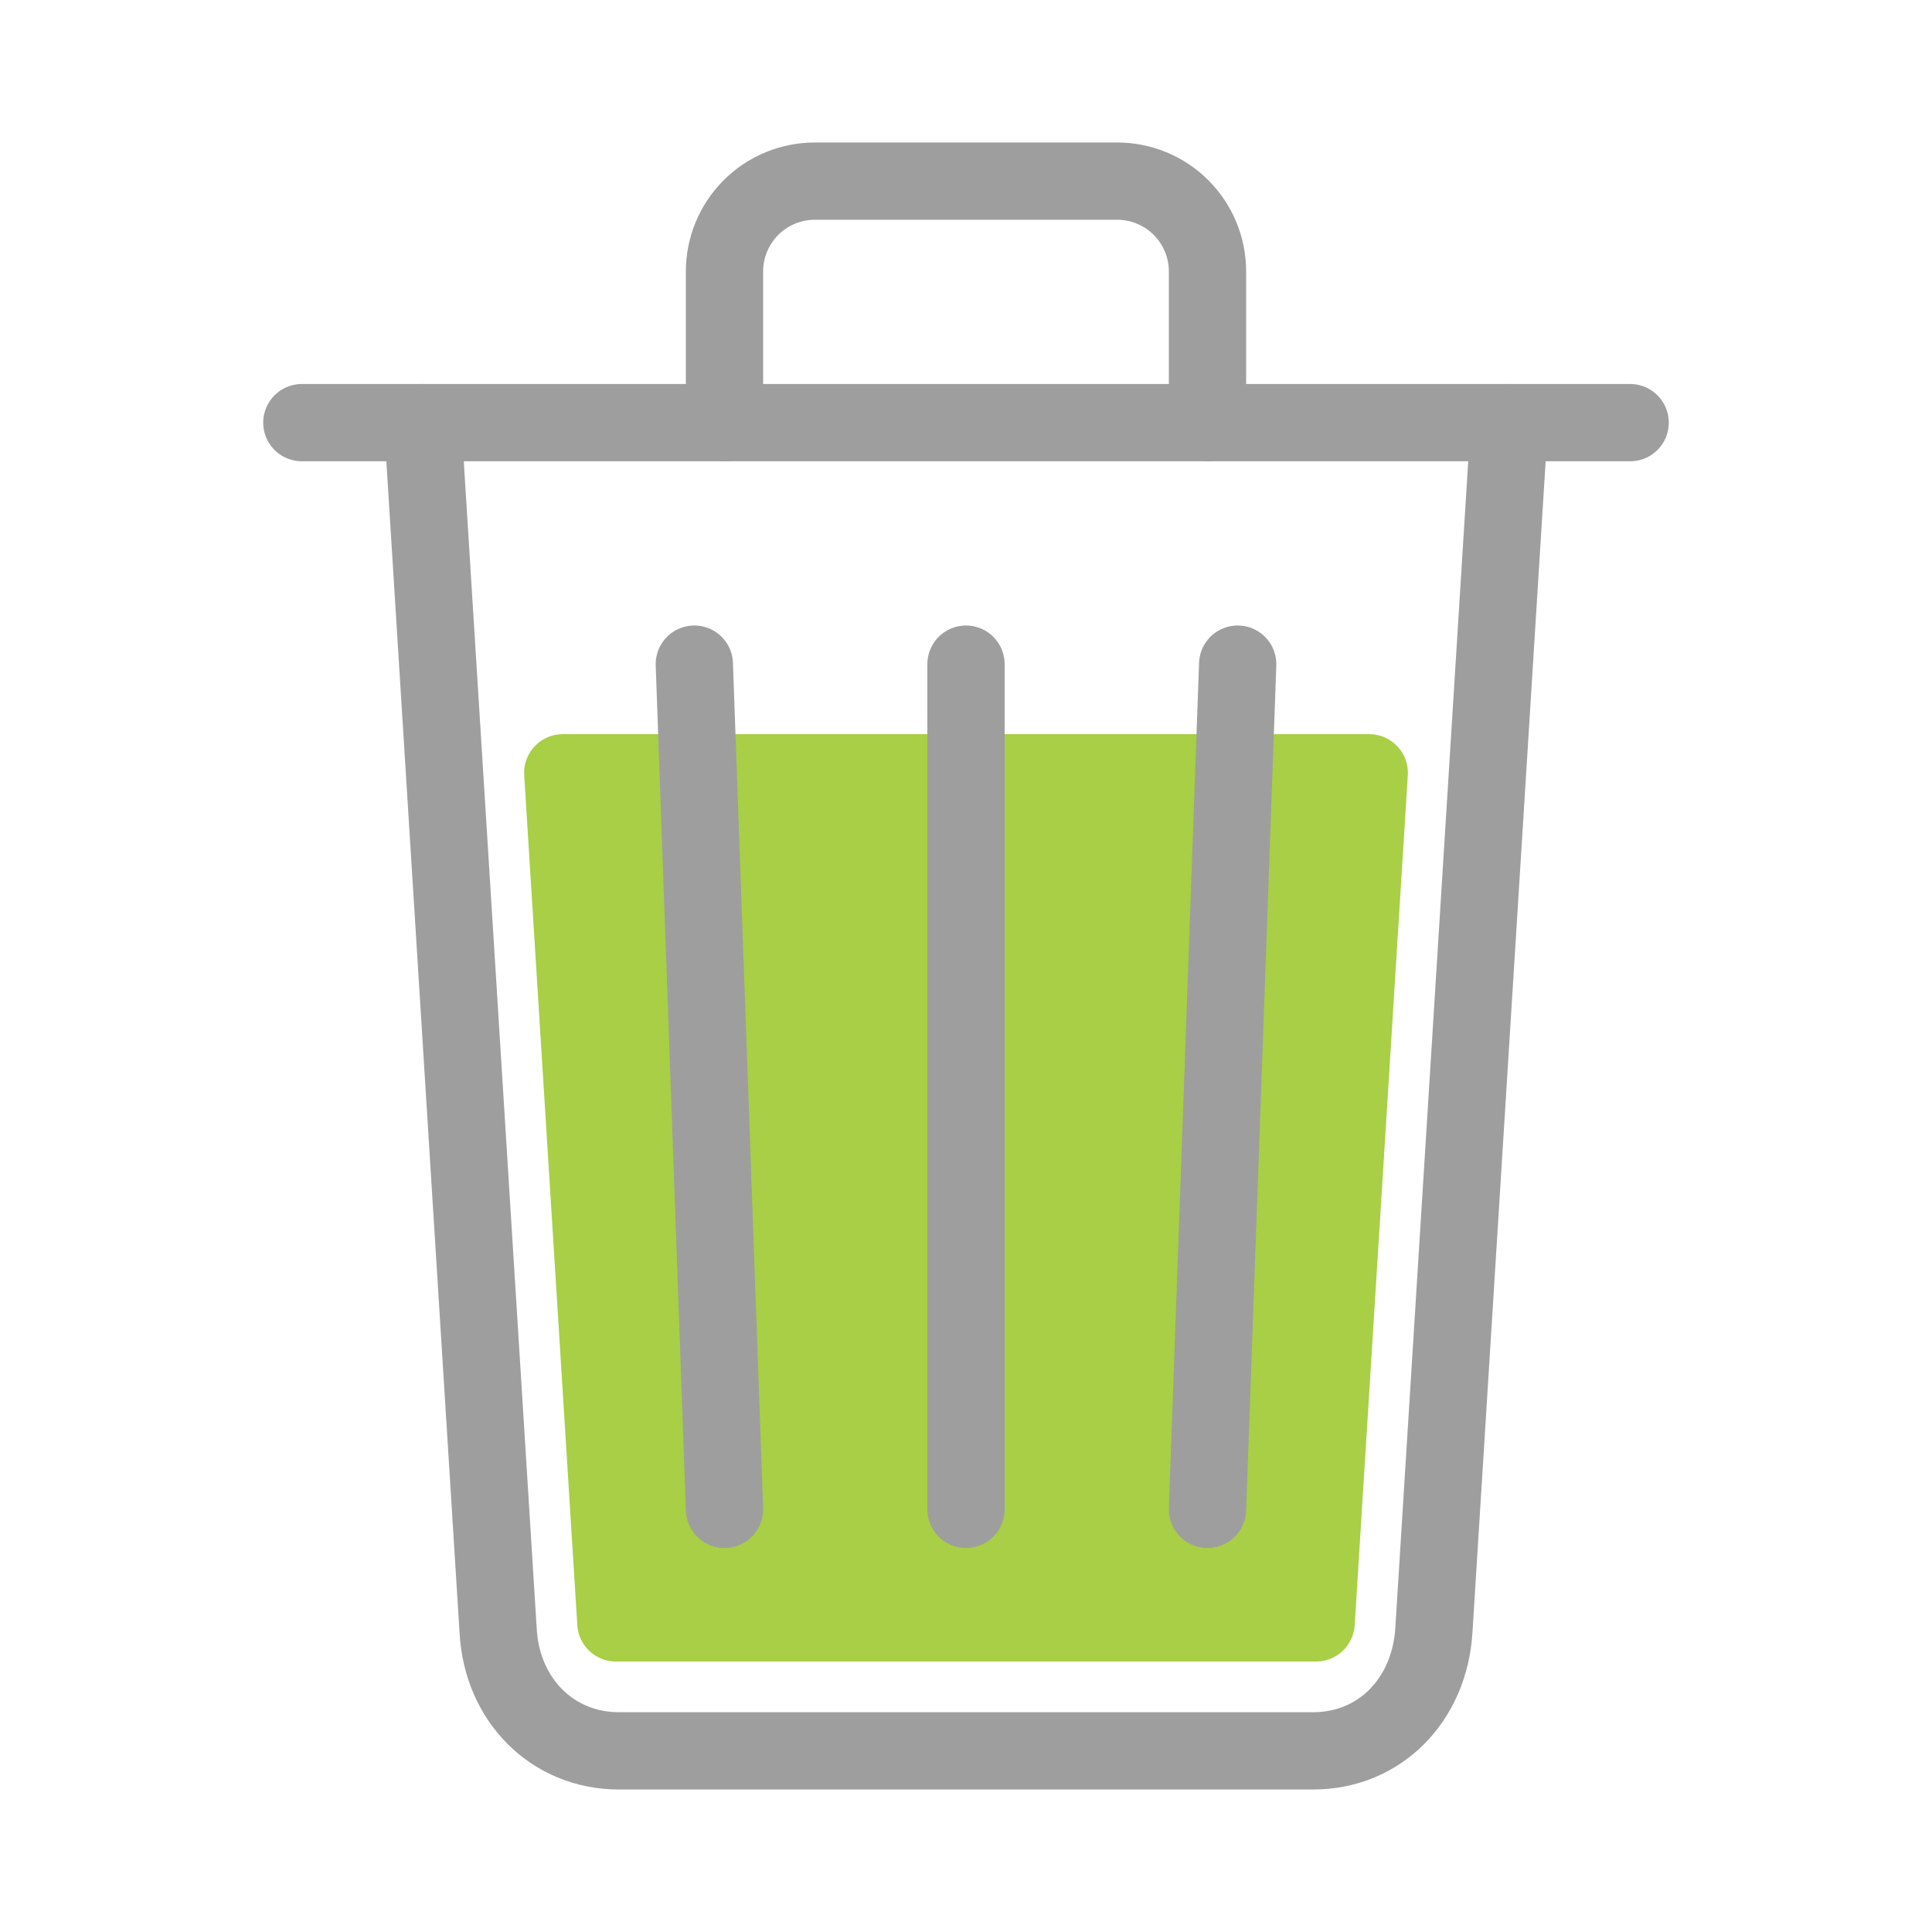
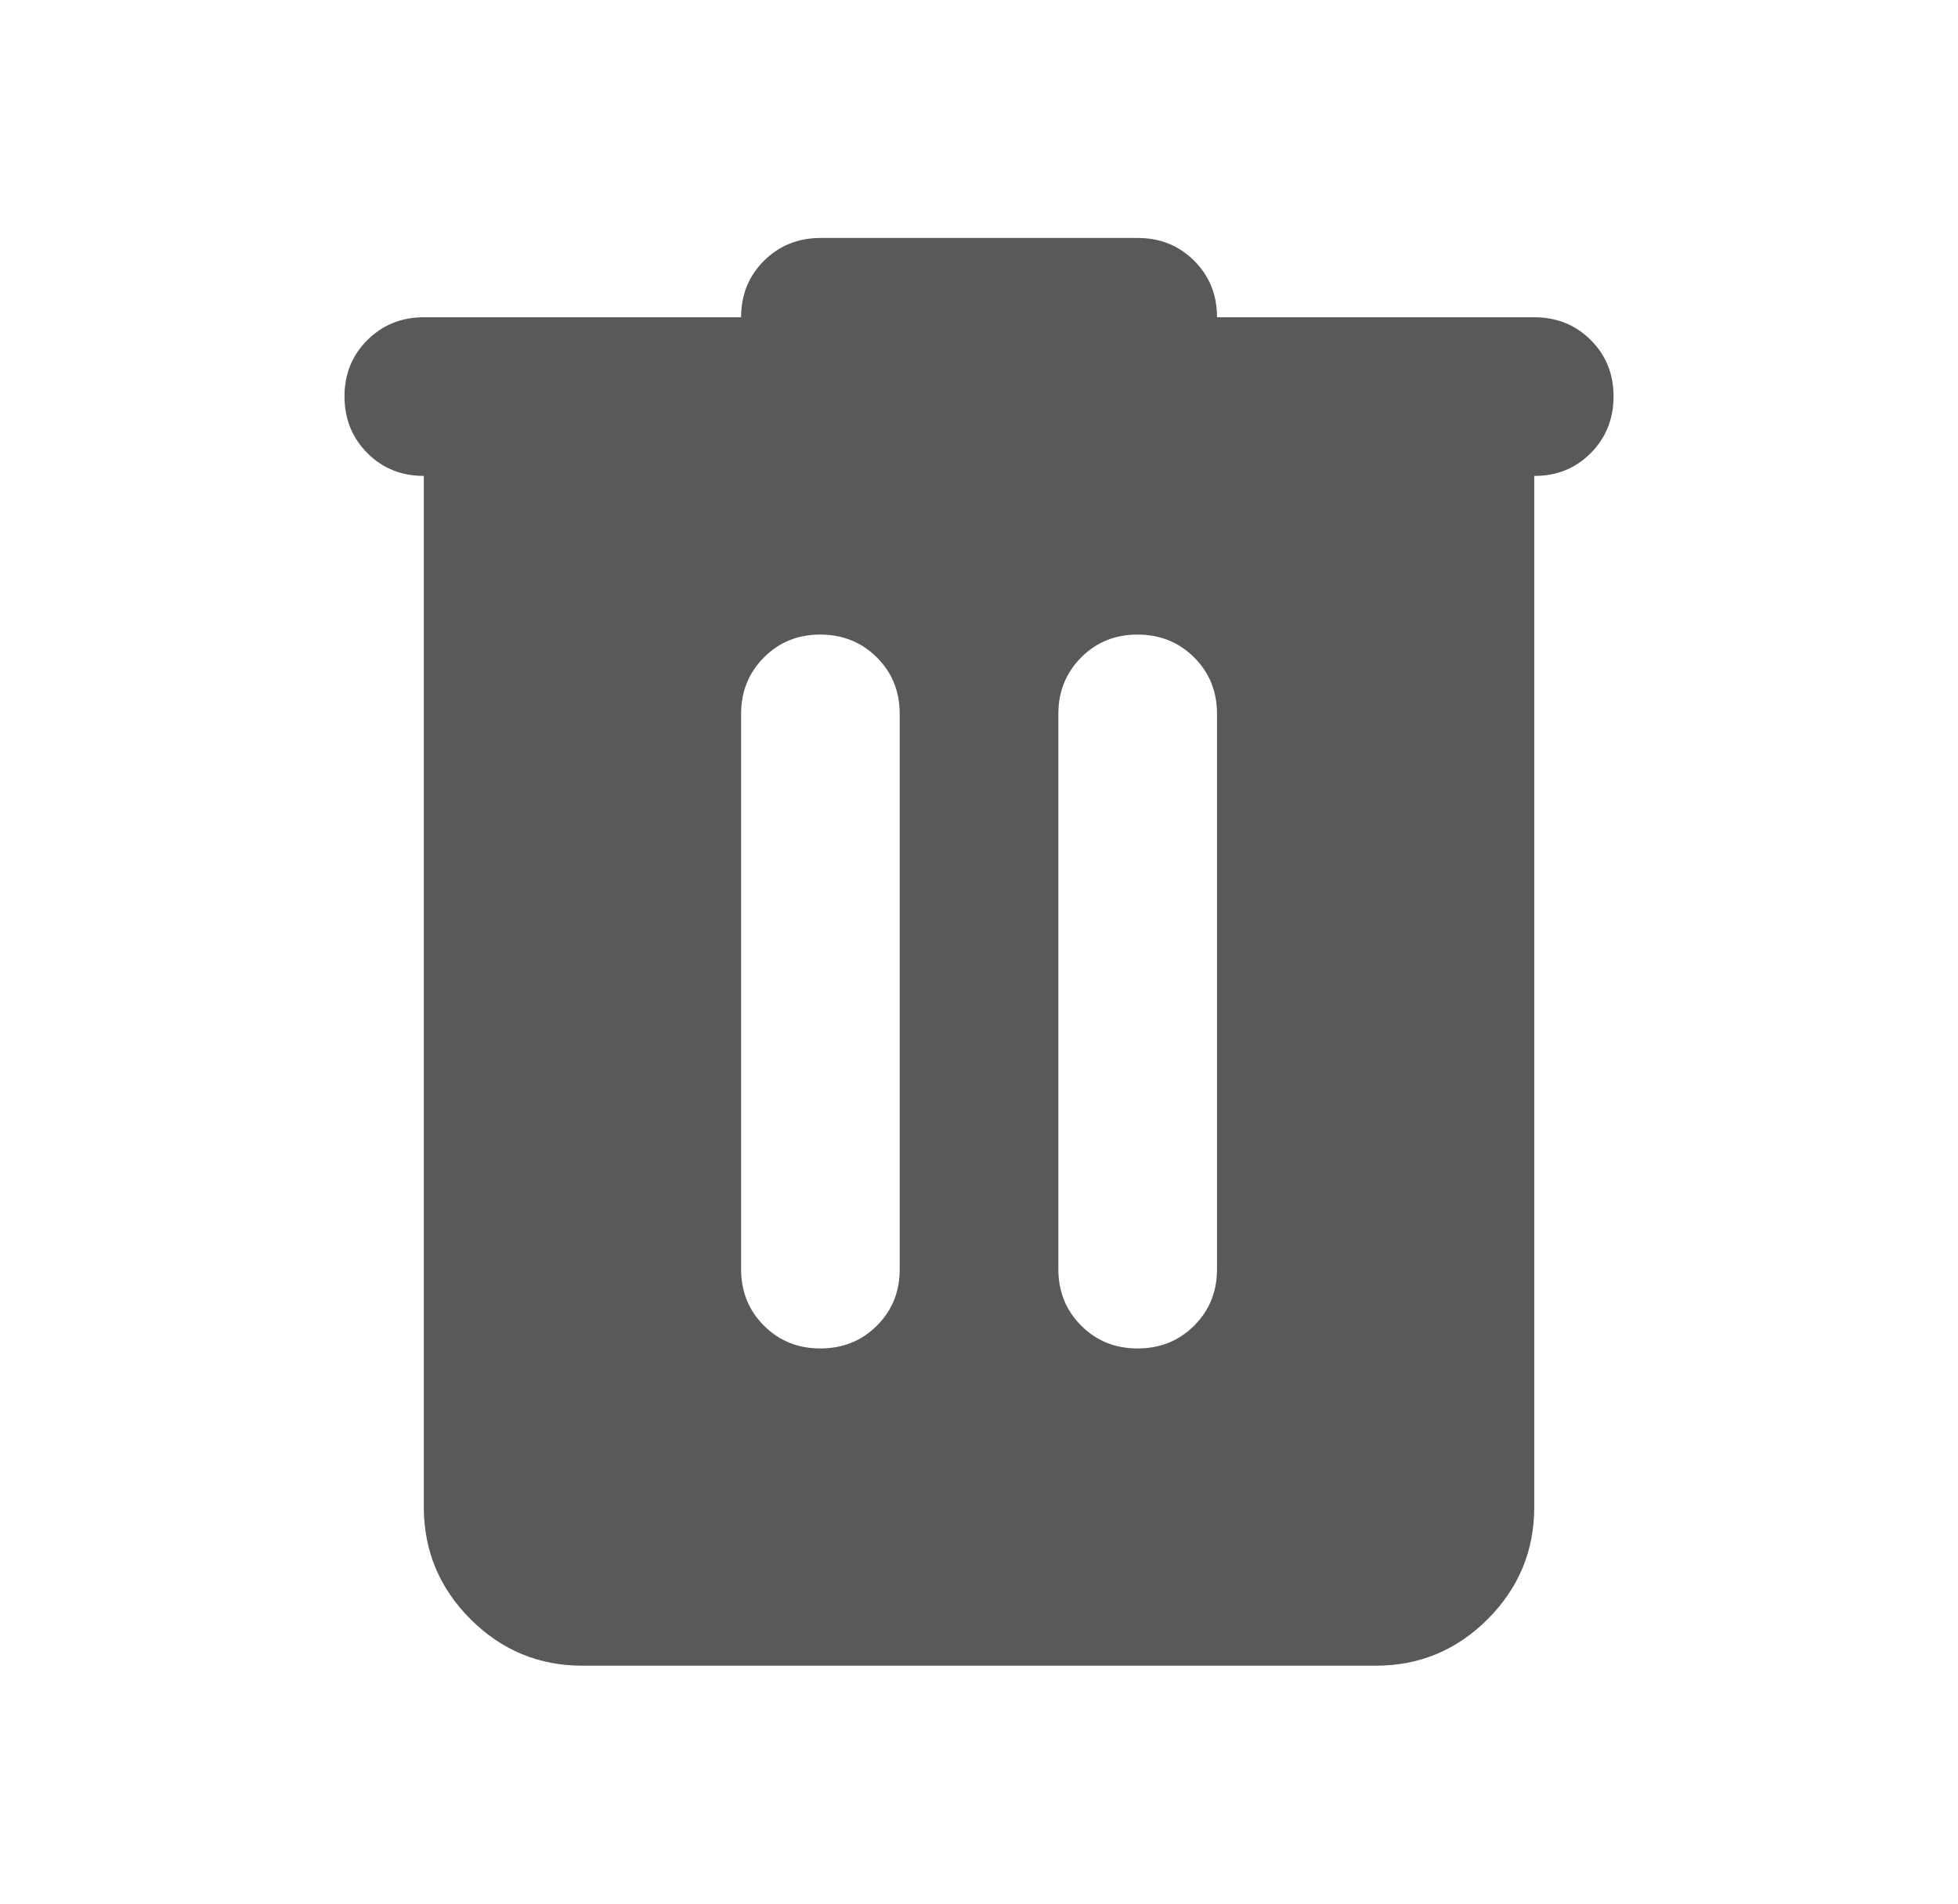
- <svg xmlns="http://www.w3.org/2000/svg" width="50" height="50" viewBox="0 0 50 50" fill="none">
-   <path d="M35.435 19H14.565C13.988 19 13.53 19.487 13.566 20.062L14.941 42.062C14.974 42.589 15.411 43 15.94 43H34.06C34.589 43 35.026 42.589 35.059 42.062L36.434 20.062C36.47 19.487 36.012 19 35.435 19Z" fill="#A8CF45" />
-   <path d="M10.938 10.938L12.891 42.188C12.983 43.993 14.297 45.312 16.016 45.312H33.984C35.71 45.312 36.999 43.993 37.109 42.188L39.062 10.938" stroke="#9E9E9E" stroke-width="2" stroke-linecap="round" stroke-linejoin="round" />
-   <path d="M7.812 10.938H42.188H7.812Z" fill="#9E9E9E" />
-   <path d="M7.812 10.938H42.188" stroke="#9E9E9E" stroke-width="2" stroke-miterlimit="10" stroke-linecap="round" />
-   <path d="M18.75 10.938V7.031C18.749 6.723 18.809 6.418 18.927 6.133C19.044 5.849 19.217 5.59 19.434 5.372C19.652 5.154 19.911 4.982 20.196 4.864C20.48 4.747 20.786 4.687 21.094 4.688H28.906C29.214 4.687 29.52 4.747 29.804 4.864C30.089 4.982 30.348 5.154 30.566 5.372C30.783 5.59 30.956 5.849 31.073 6.133C31.191 6.418 31.251 6.723 31.25 7.031V10.938M25 17.188V39.062M17.969 17.188L18.75 39.062M32.031 17.188L31.25 39.062" stroke="#9E9E9E" stroke-width="2" stroke-linecap="round" stroke-linejoin="round" />
+ <svg xmlns="http://www.w3.org/2000/svg" width="36" height="35" viewBox="0 0 36 35" fill="none">
+   <path d="M10.709 30.625C9.907 30.625 9.221 30.34 8.65 29.769C8.079 29.198 7.793 28.511 7.792 27.708V8.75C7.379 8.75 7.033 8.61 6.754 8.33C6.475 8.05 6.335 7.704 6.334 7.292C6.333 6.879 6.473 6.533 6.754 6.253C7.035 5.973 7.381 5.833 7.792 5.833H13.626C13.626 5.42 13.766 5.074 14.046 4.795C14.326 4.516 14.672 4.376 15.084 4.375H20.917C21.331 4.375 21.677 4.515 21.957 4.795C22.237 5.075 22.377 5.421 22.376 5.833H28.209C28.622 5.833 28.969 5.973 29.249 6.253C29.529 6.533 29.668 6.879 29.667 7.292C29.666 7.704 29.526 8.05 29.247 8.331C28.968 8.612 28.622 8.752 28.209 8.75V27.708C28.209 28.51 27.924 29.197 27.353 29.769C26.782 30.341 26.095 30.626 25.292 30.625H10.709ZM15.084 24.792C15.497 24.792 15.844 24.652 16.124 24.372C16.404 24.092 16.543 23.746 16.542 23.333V13.125C16.542 12.712 16.402 12.366 16.122 12.087C15.842 11.808 15.496 11.668 15.084 11.667C14.672 11.666 14.326 11.806 14.046 12.087C13.766 12.368 13.626 12.714 13.626 13.125V23.333C13.626 23.747 13.766 24.093 14.046 24.373C14.326 24.653 14.672 24.793 15.084 24.792ZM20.917 24.792C21.331 24.792 21.677 24.652 21.957 24.372C22.237 24.092 22.377 23.746 22.376 23.333V13.125C22.376 12.712 22.236 12.366 21.956 12.087C21.676 11.808 21.329 11.668 20.917 11.667C20.505 11.666 20.159 11.806 19.879 12.087C19.599 12.368 19.459 12.714 19.459 13.125V23.333C19.459 23.747 19.599 24.093 19.879 24.373C20.159 24.653 20.505 24.793 20.917 24.792Z" fill="#595959" />
</svg>
